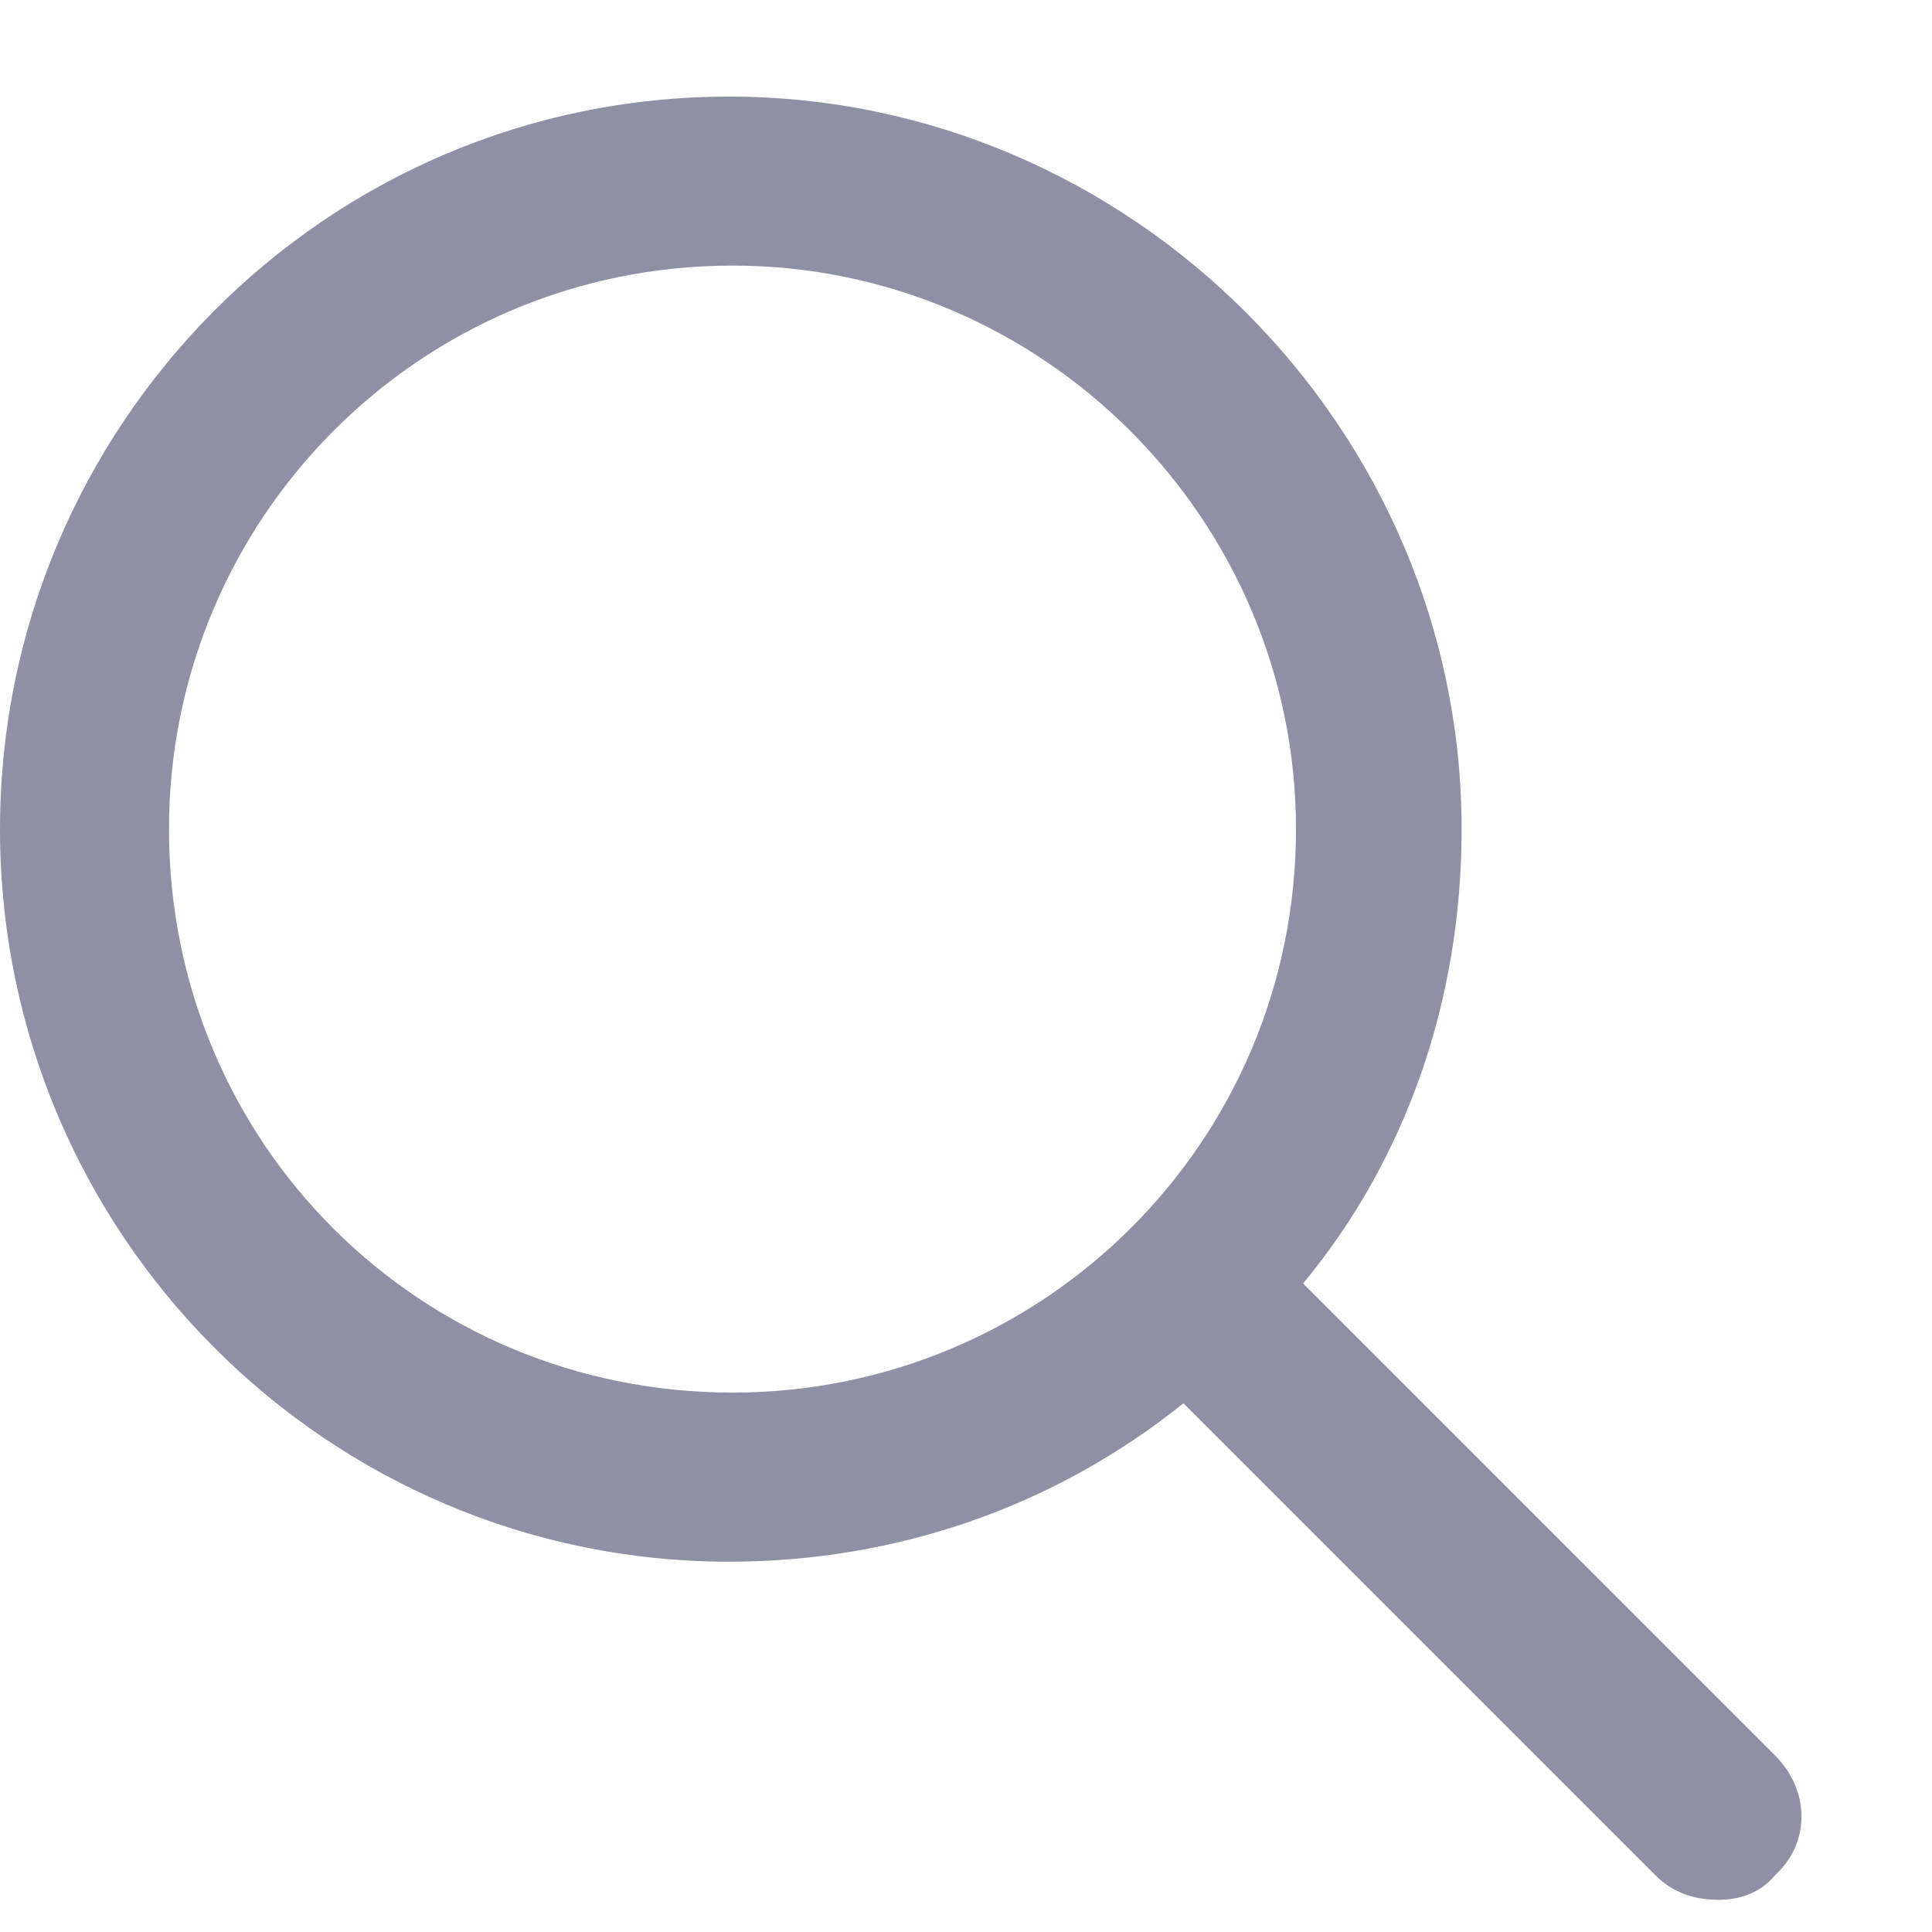
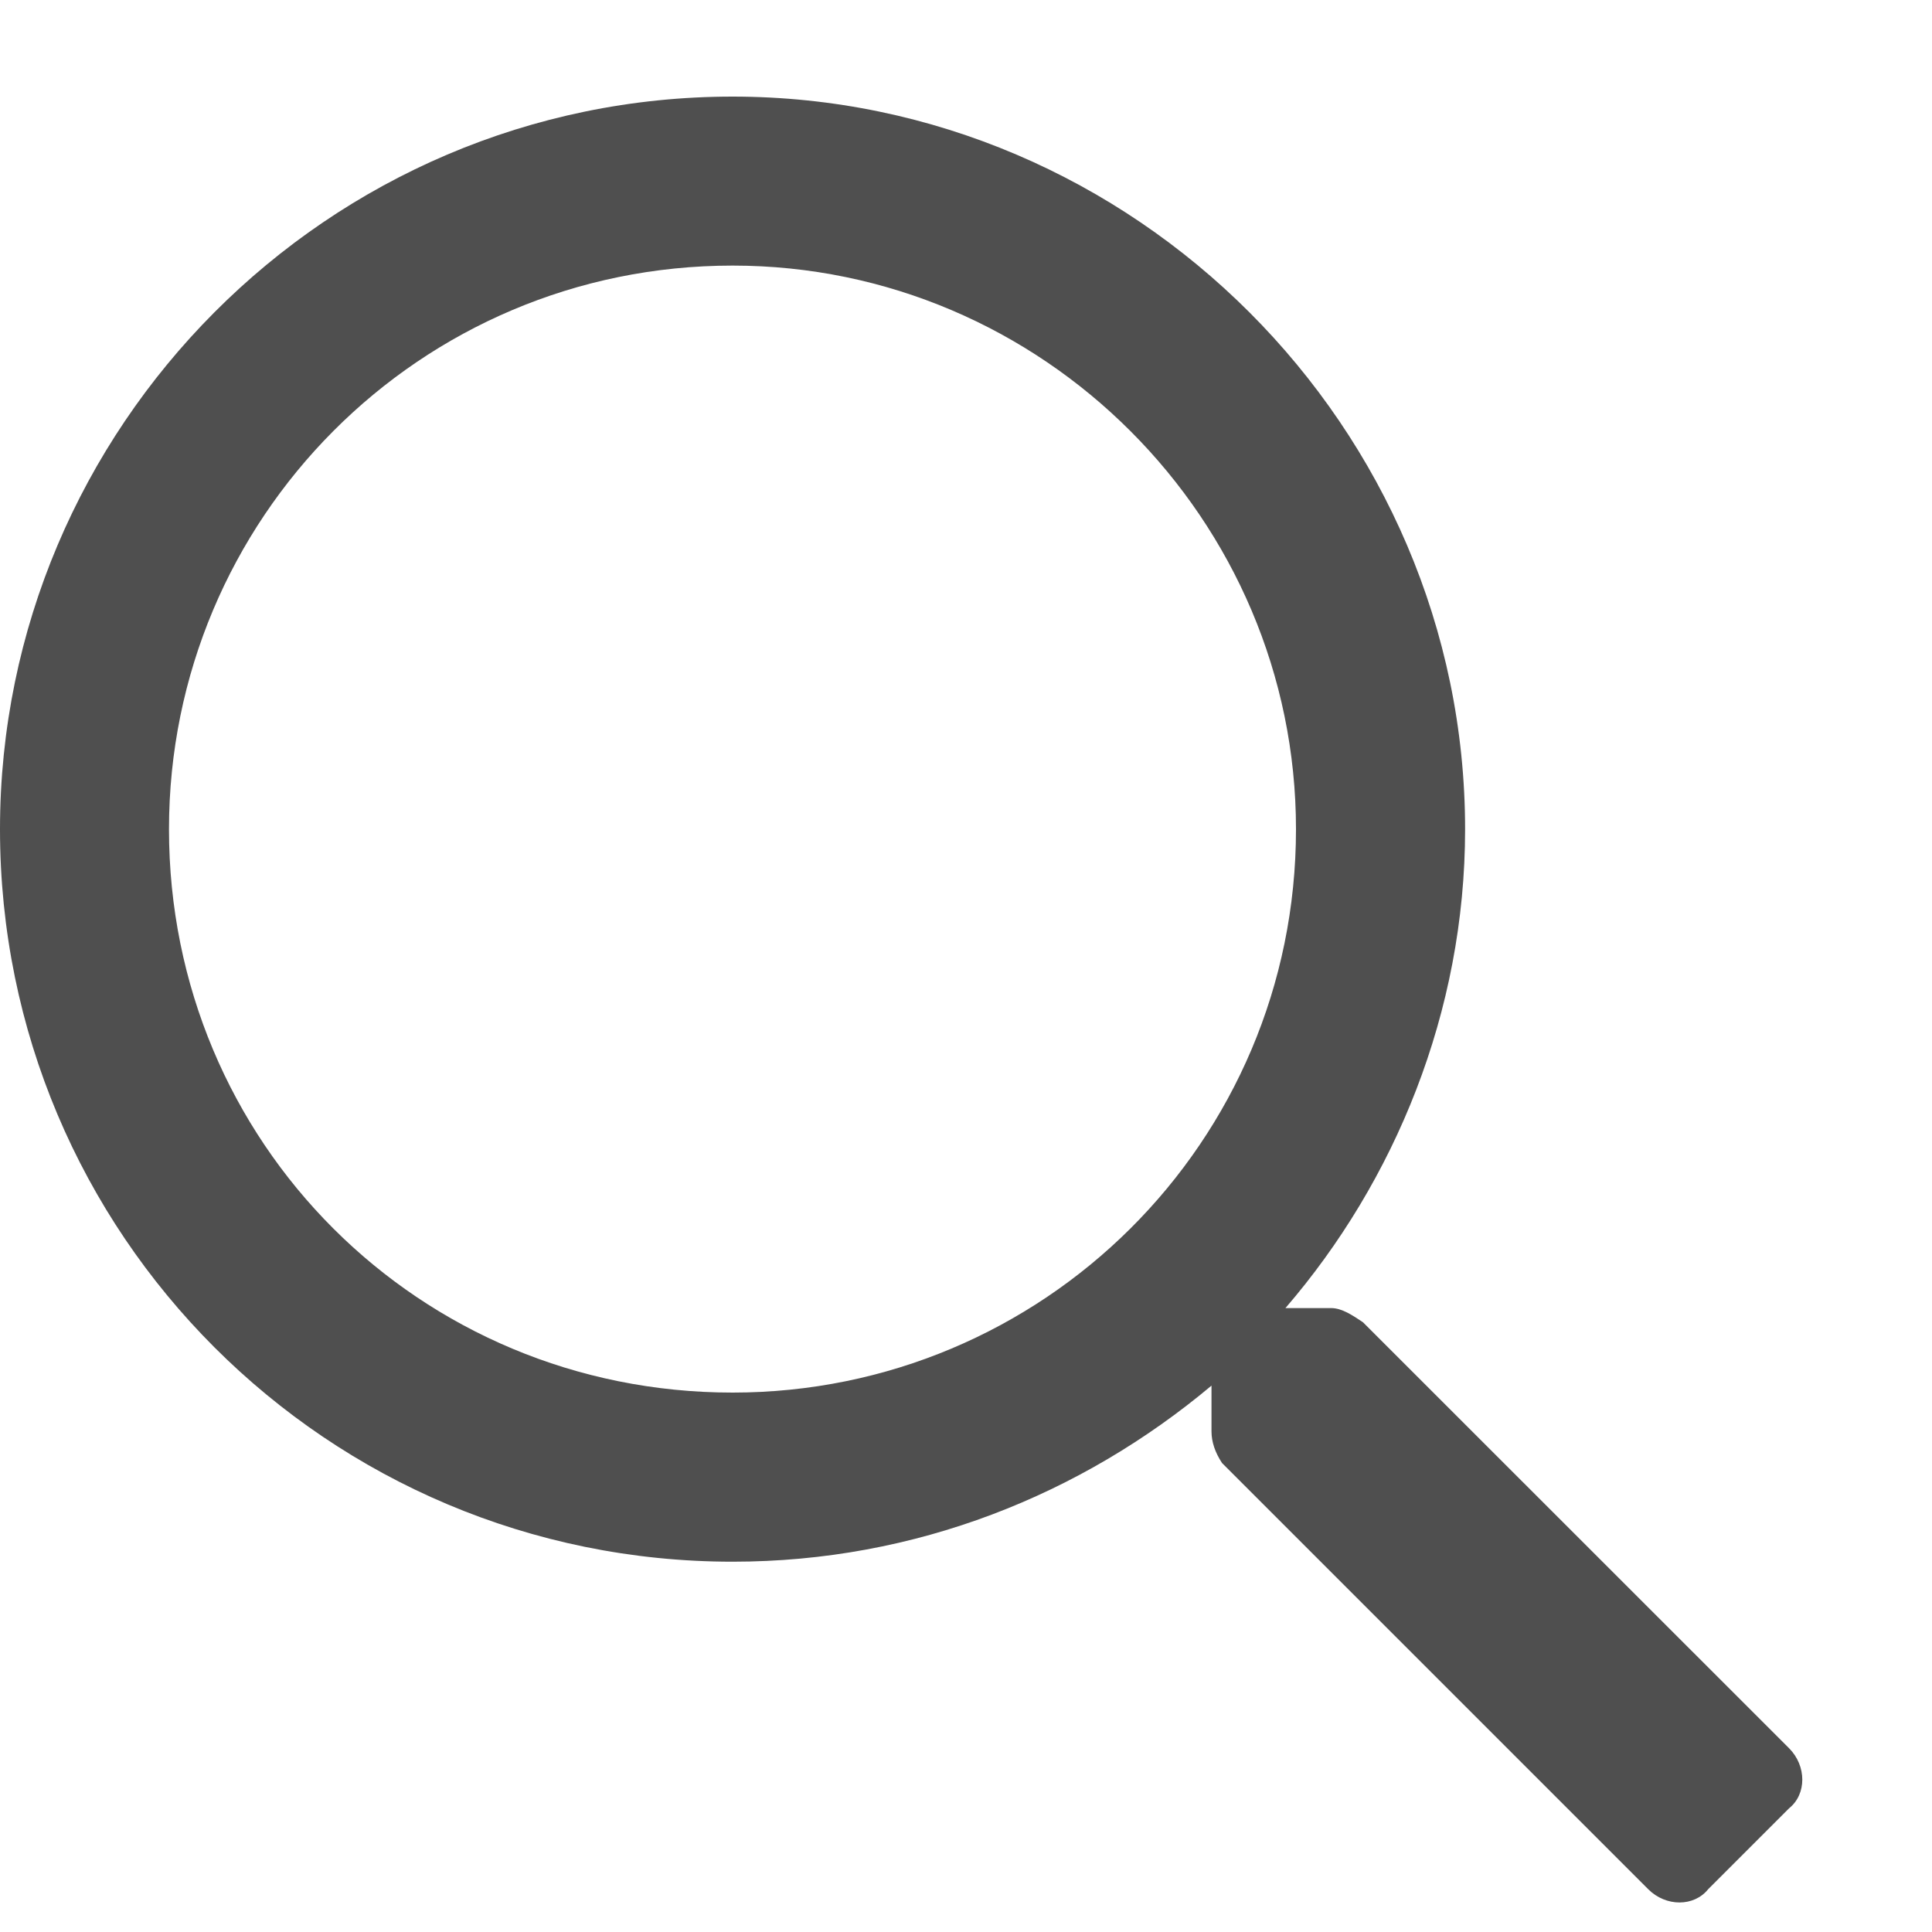
<svg xmlns="http://www.w3.org/2000/svg" width="15" height="15" viewBox="0 0 15 15" fill="none">
-   <path d="M13.781 13.629L10.117 9.965C10.91 9.008 11.348 7.777 11.348 6.438C11.348 3.32 8.777 0.75 5.66 0.75C2.516 0.75 0 3.32 0 6.438C0 9.582 2.543 12.125 5.66 12.125C6.973 12.125 8.203 11.688 9.188 10.895L12.852 14.559C12.988 14.695 13.152 14.75 13.344 14.75C13.508 14.75 13.672 14.695 13.781 14.559C14.055 14.312 14.055 13.902 13.781 13.629ZM1.312 6.438C1.312 4.031 3.254 2.062 5.688 2.062C8.094 2.062 10.062 4.031 10.062 6.438C10.062 8.871 8.094 10.812 5.688 10.812C3.254 10.812 1.312 8.871 1.312 6.438Z" fill="#8F90A6" />
+   <path d="M13.891 13.574L10.582 10.266C10.5 10.211 10.418 10.156 10.336 10.156H9.98C10.828 9.172 11.375 7.859 11.375 6.438C11.375 3.32 8.805 0.75 5.688 0.75C2.543 0.75 0 3.32 0 6.438C0 9.582 2.543 12.125 5.688 12.125C7.109 12.125 8.395 11.605 9.406 10.758V11.113C9.406 11.195 9.434 11.277 9.488 11.359L12.797 14.668C12.934 14.805 13.152 14.805 13.262 14.668L13.891 14.039C14.027 13.93 14.027 13.711 13.891 13.574ZM5.688 10.812C3.254 10.812 1.312 8.871 1.312 6.438C1.312 4.031 3.254 2.062 5.688 2.062C8.094 2.062 10.062 4.031 10.062 6.438C10.062 8.871 8.094 10.812 5.688 10.812Z" fill="#4F4F4F" />
</svg>
